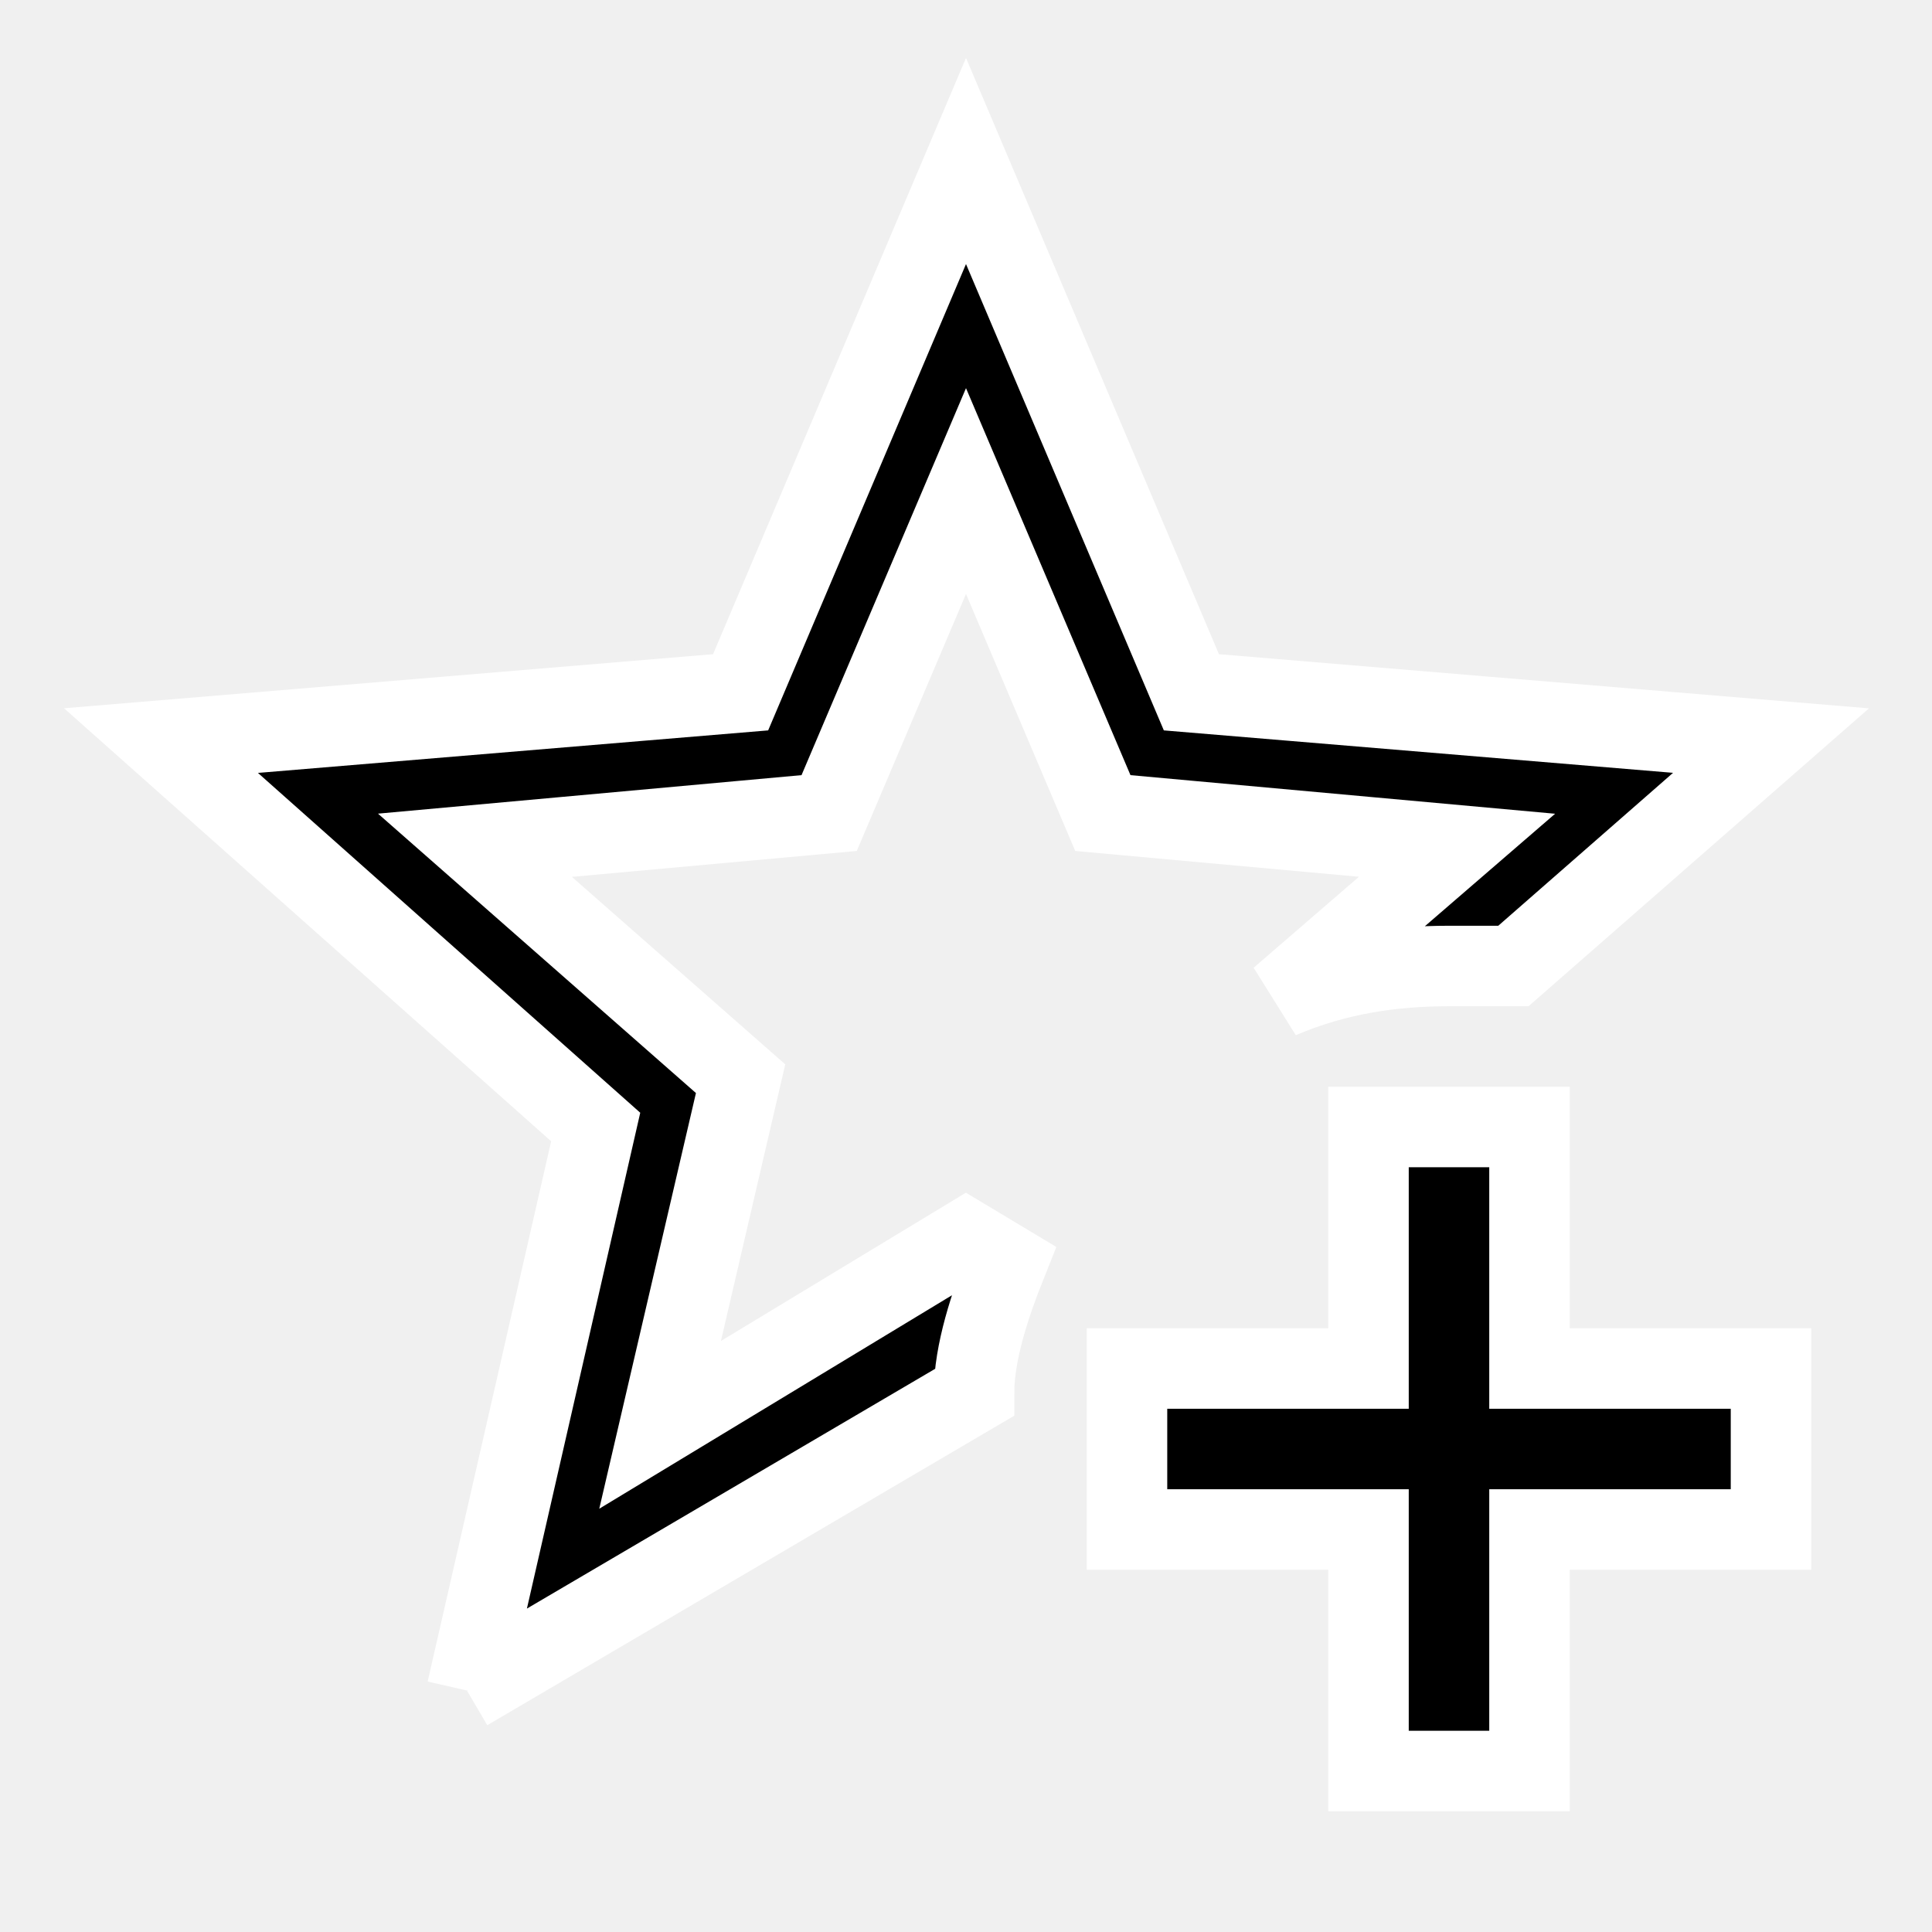
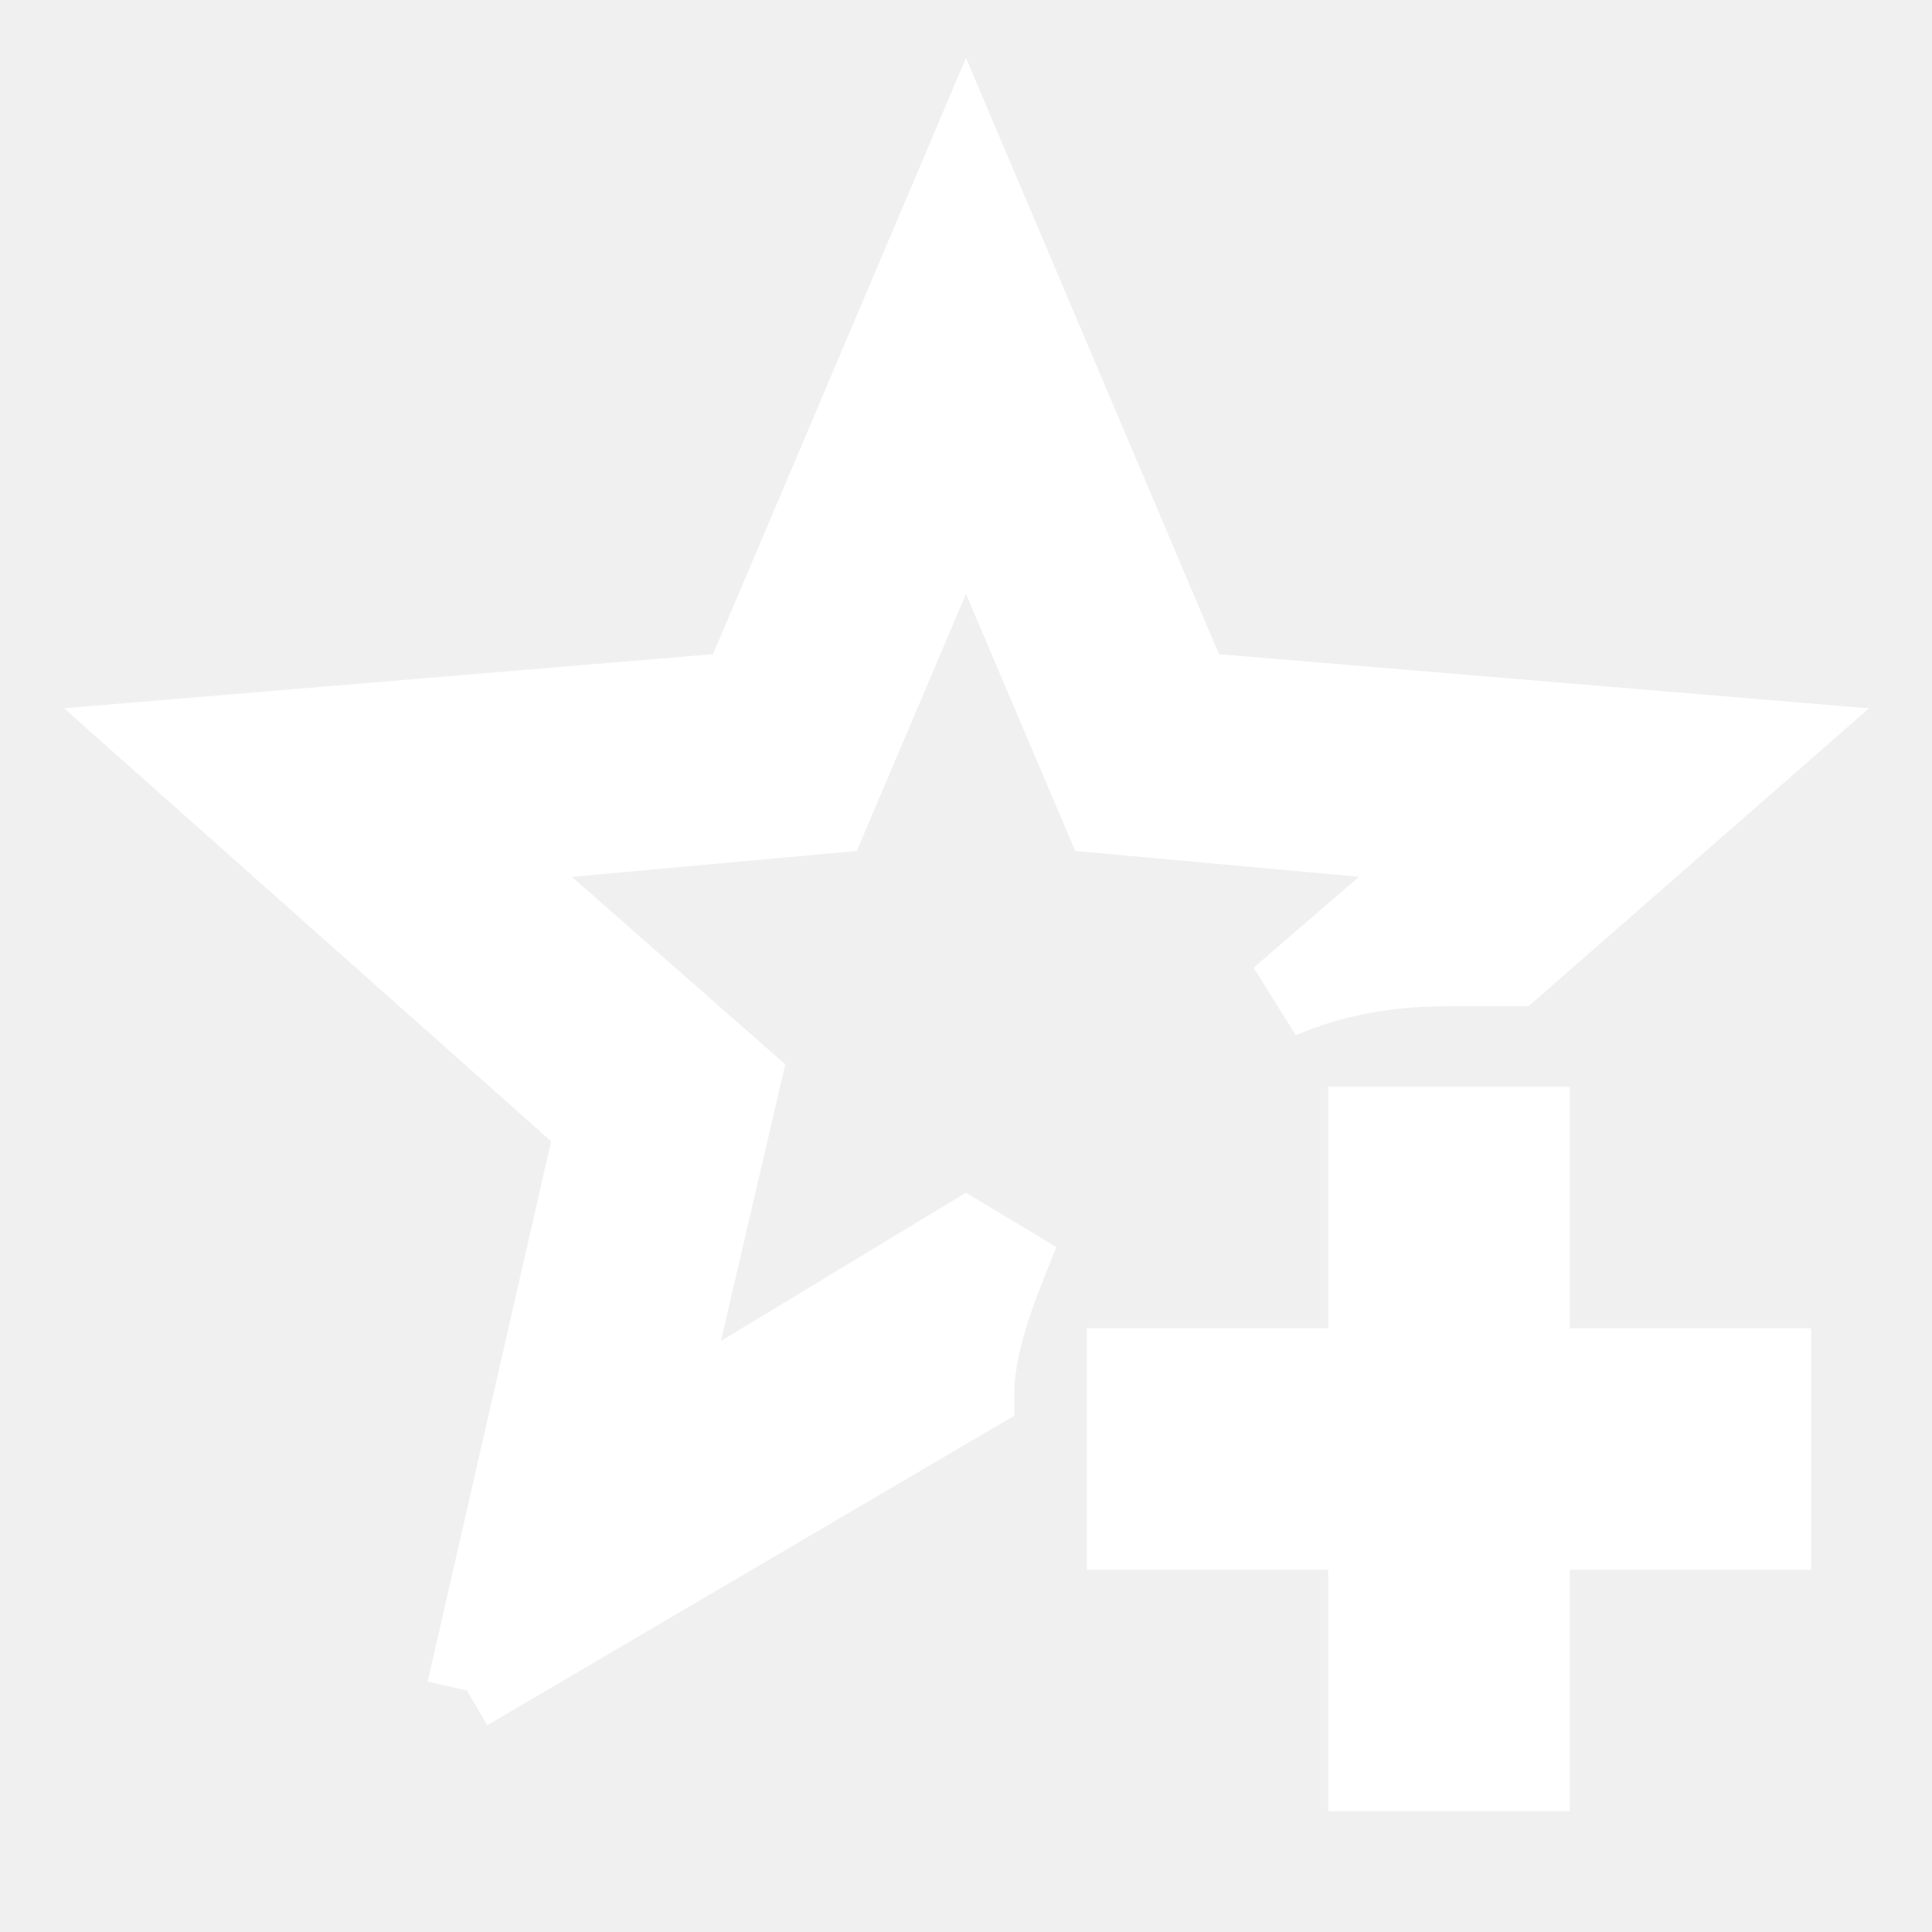
<svg xmlns="http://www.w3.org/2000/svg" viewBox="0 0 24 24">
-   <path d="M5.8 21L7.4 14L2 9.2L9.2 8.6L12 2L14.8 8.6L22 9.2L18.8 12H18C17.3 12 16.6 12.1 15.9 12.4L18.1 10.5L13.7 10.1L12 6.1L10.3 10.1L5.9 10.5L9.2 13.4L8.2 17.7L12 15.4L12.5 15.7C12.3 16.2 12.1 16.8 12.1 17.3L5.8 21M17 14V17H14V19H17V22H19V19H22V17H19V14H17Z" stroke="white" />
+   <path d="M5.8 21L7.4 14L2 9.2L9.2 8.6L12 2L14.8 8.6L22 9.2L18.8 12H18C17.3 12 16.6 12.1 15.9 12.4L18.1 10.5L13.7 10.1L12 6.1L10.3 10.1L5.9 10.5L9.2 13.4L8.2 17.7L12 15.4L12.5 15.7C12.3 16.2 12.1 16.8 12.1 17.3L5.8 21M17 14V17H14V19H17V22H19V19H22V17H19V14H17Z" stroke="white" fill="white" />
</svg>
